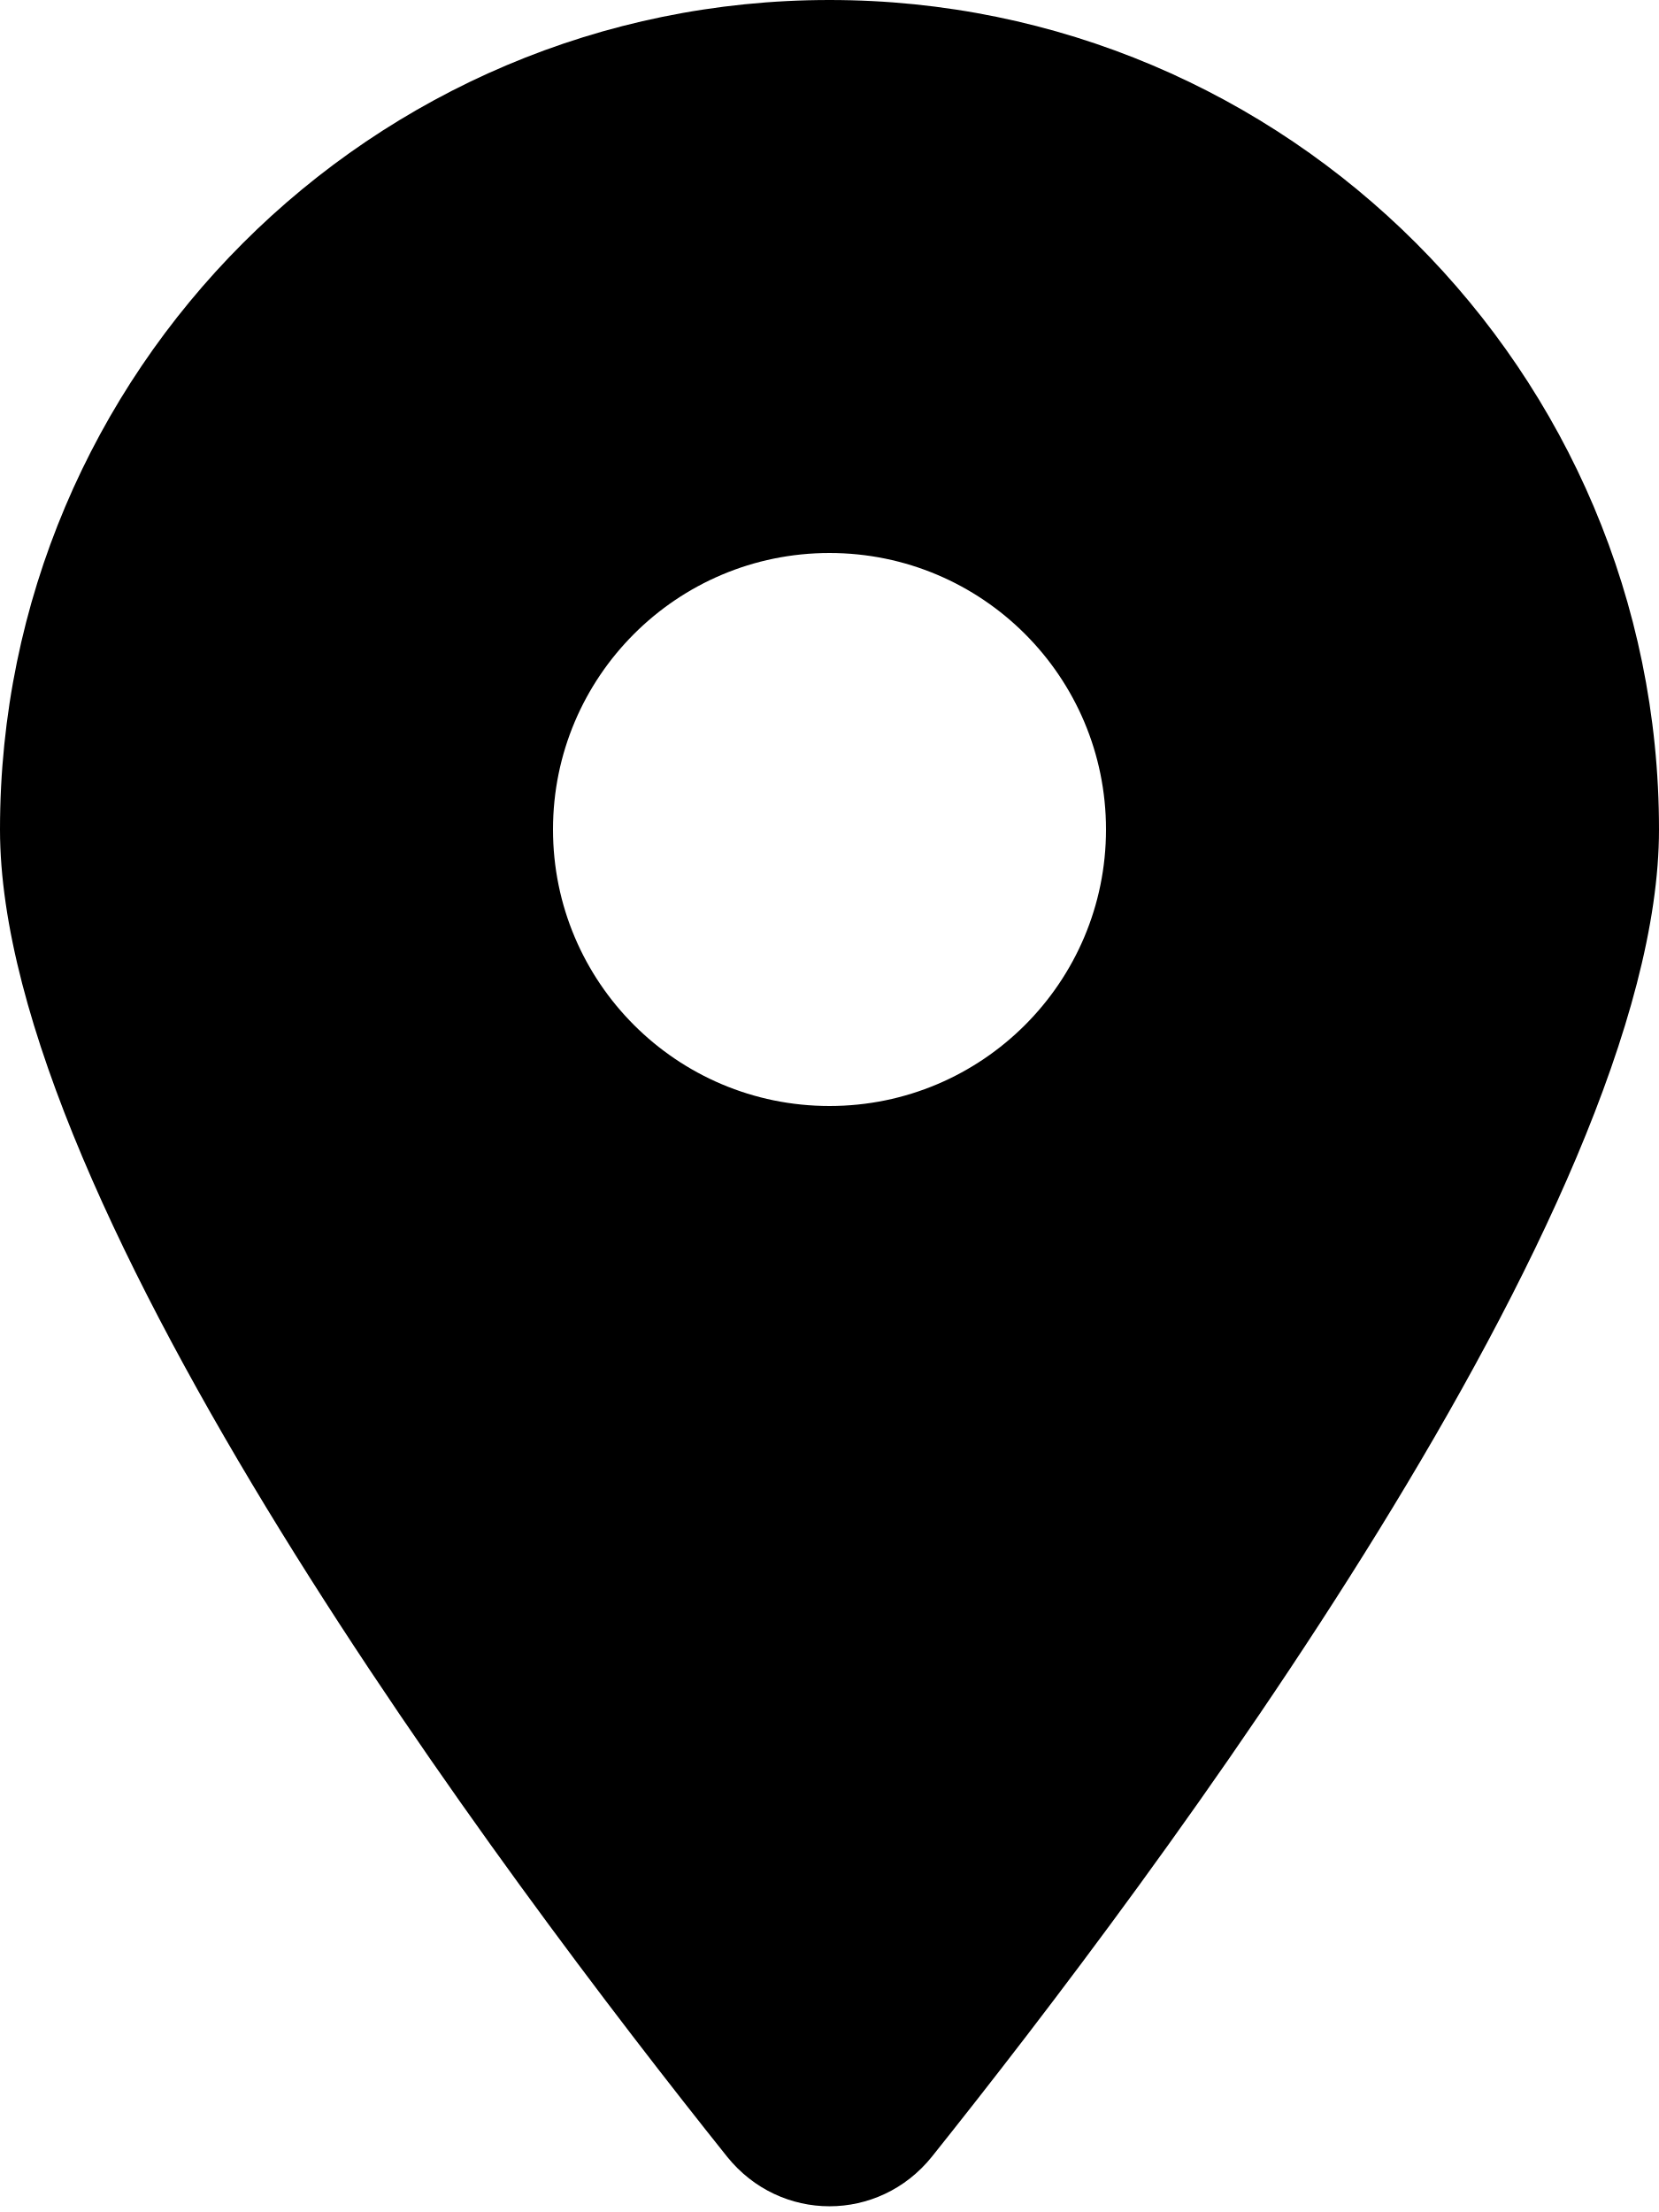
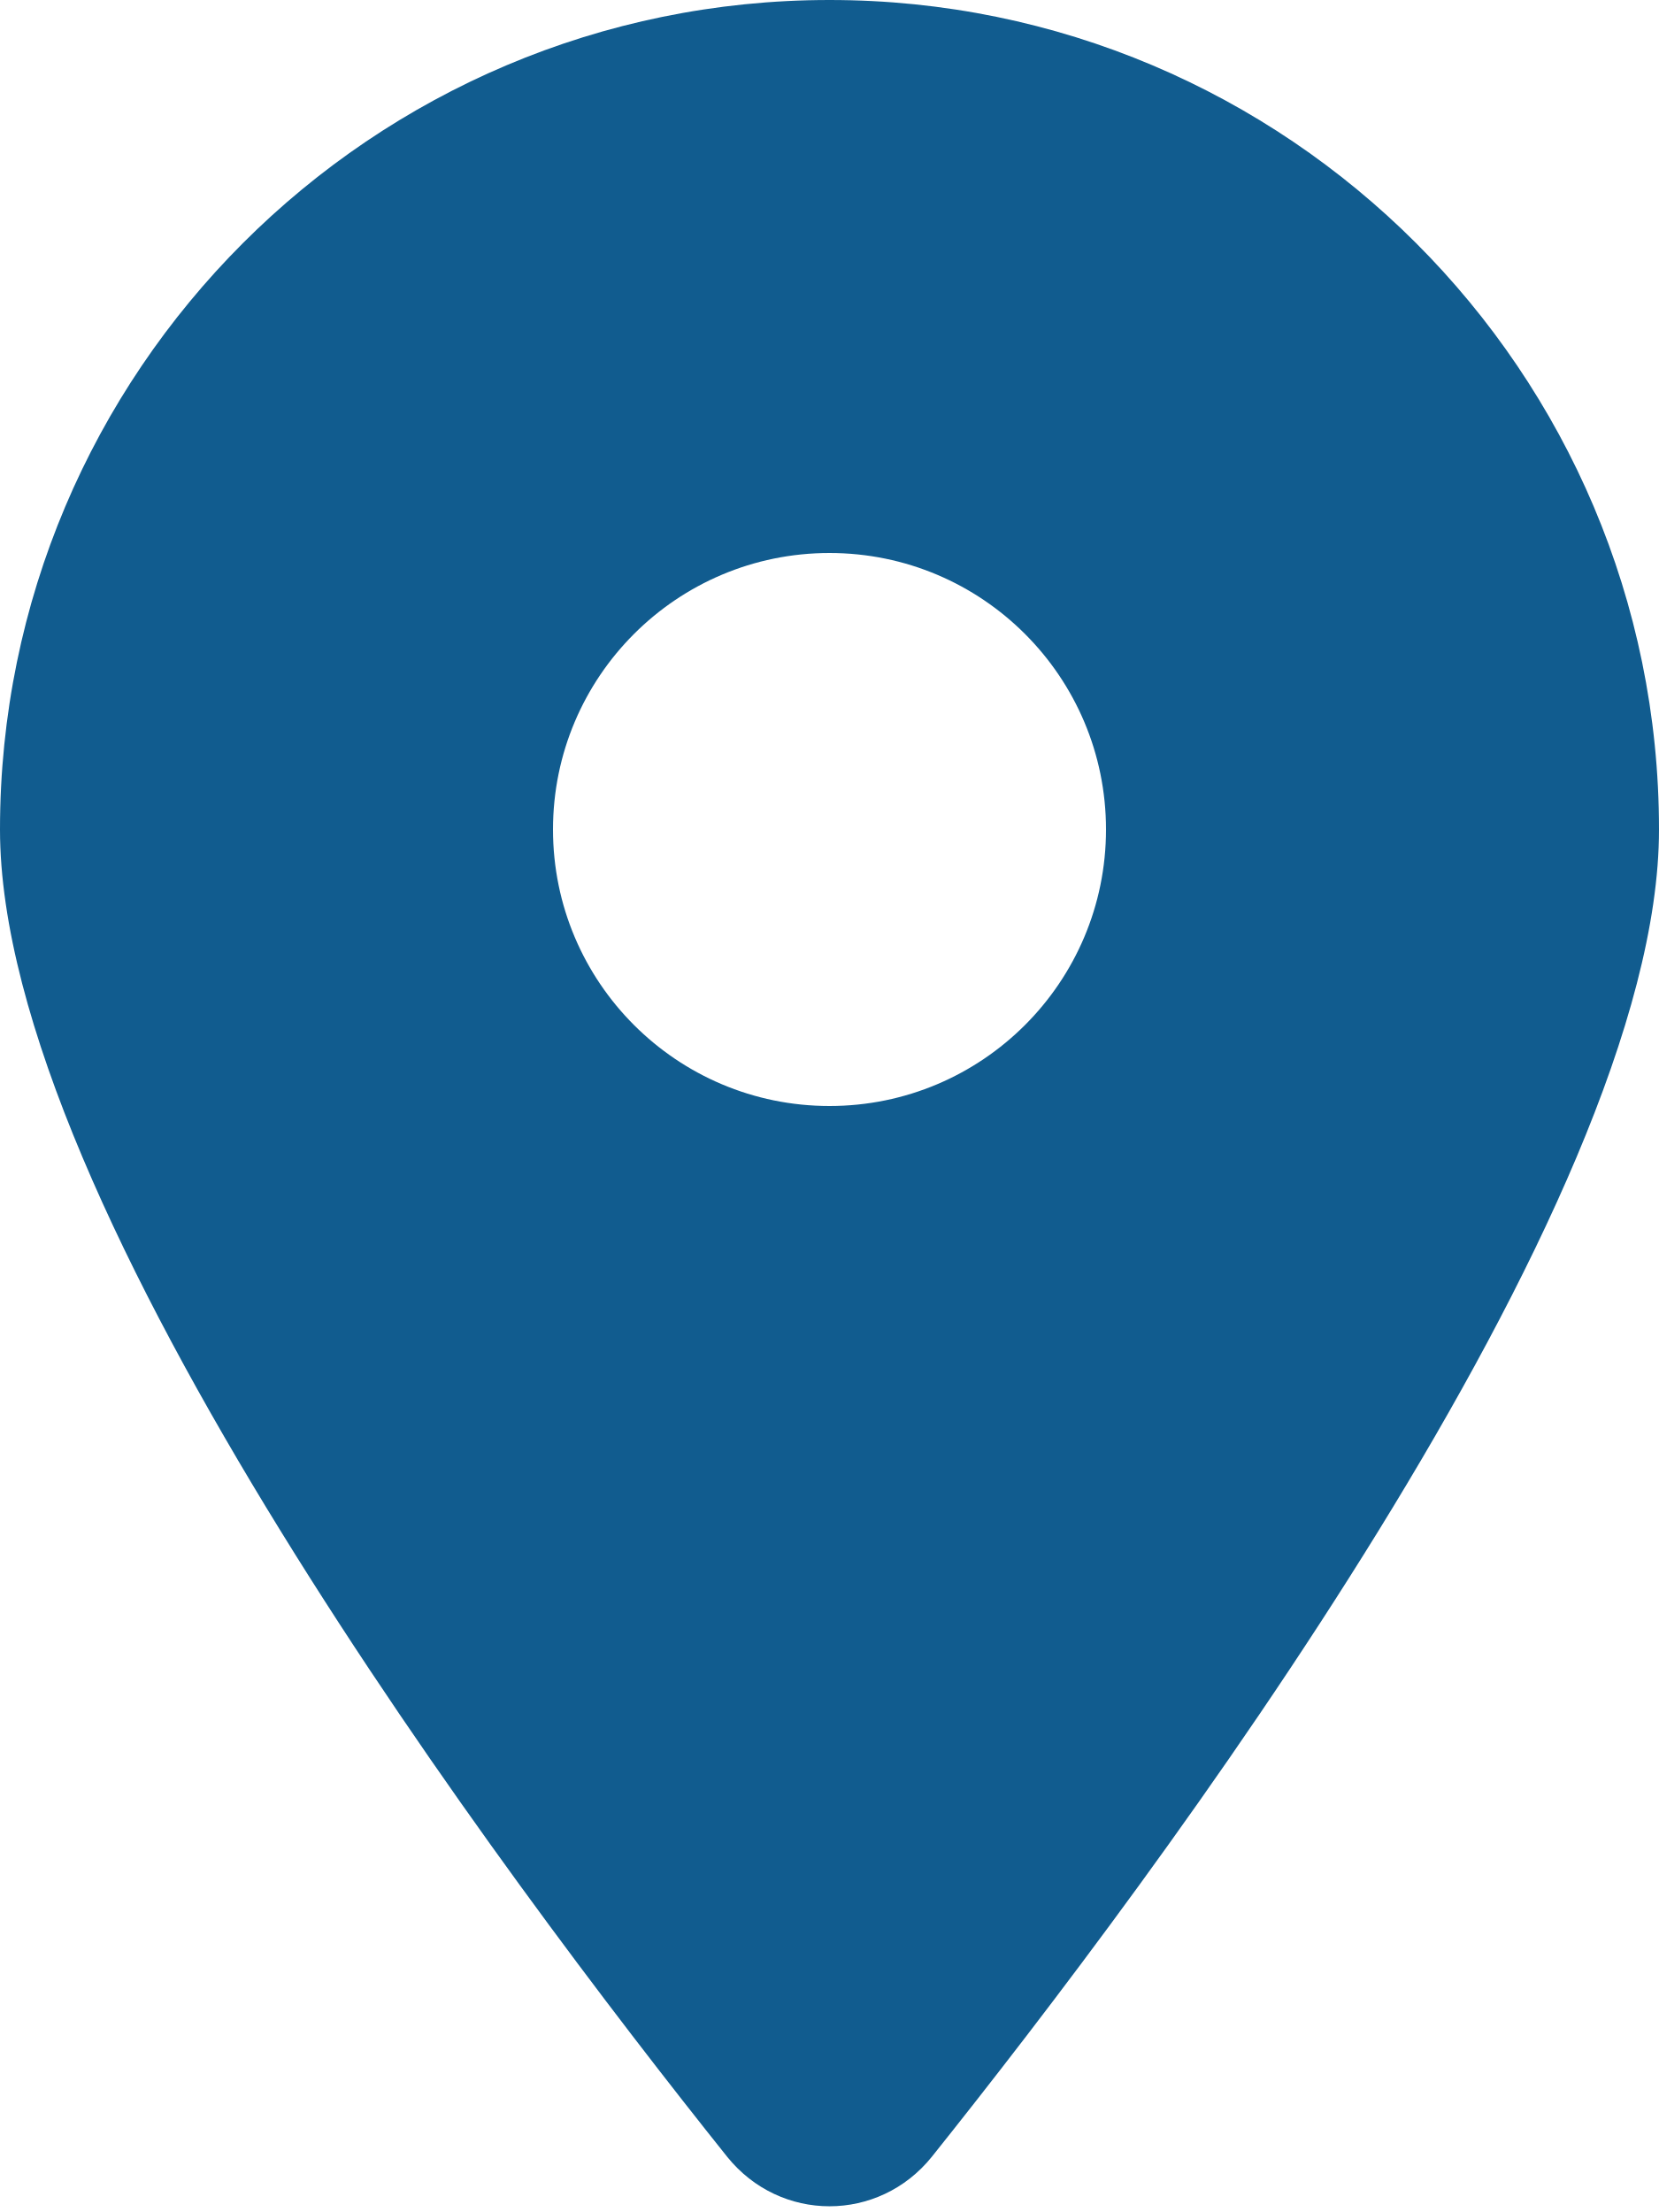
<svg xmlns="http://www.w3.org/2000/svg" viewBox="0 0 384 512">
-   <path d="M215.7 499.2C267 435 384 279.4 384 192C384 86 298 0 192 0S0 86 0 192c0 87.4 117 243 168.3 307.2c12.3 15.3 35.1 15.3 47.4 0zM192 128a64 64 0 1 1 0 128 64 64 0 1 1 0-128z" />
+   <path fill="#115c8f" d="M215.7 499.2C267 435 384 279.4 384 192C384 86 298 0 192 0S0 86 0 192c0 87.4 117 243 168.3 307.2c12.3 15.3 35.1 15.3 47.4 0zM192 128a64 64 0 1 1 0 128 64 64 0 1 1 0-128z" />
</svg>
